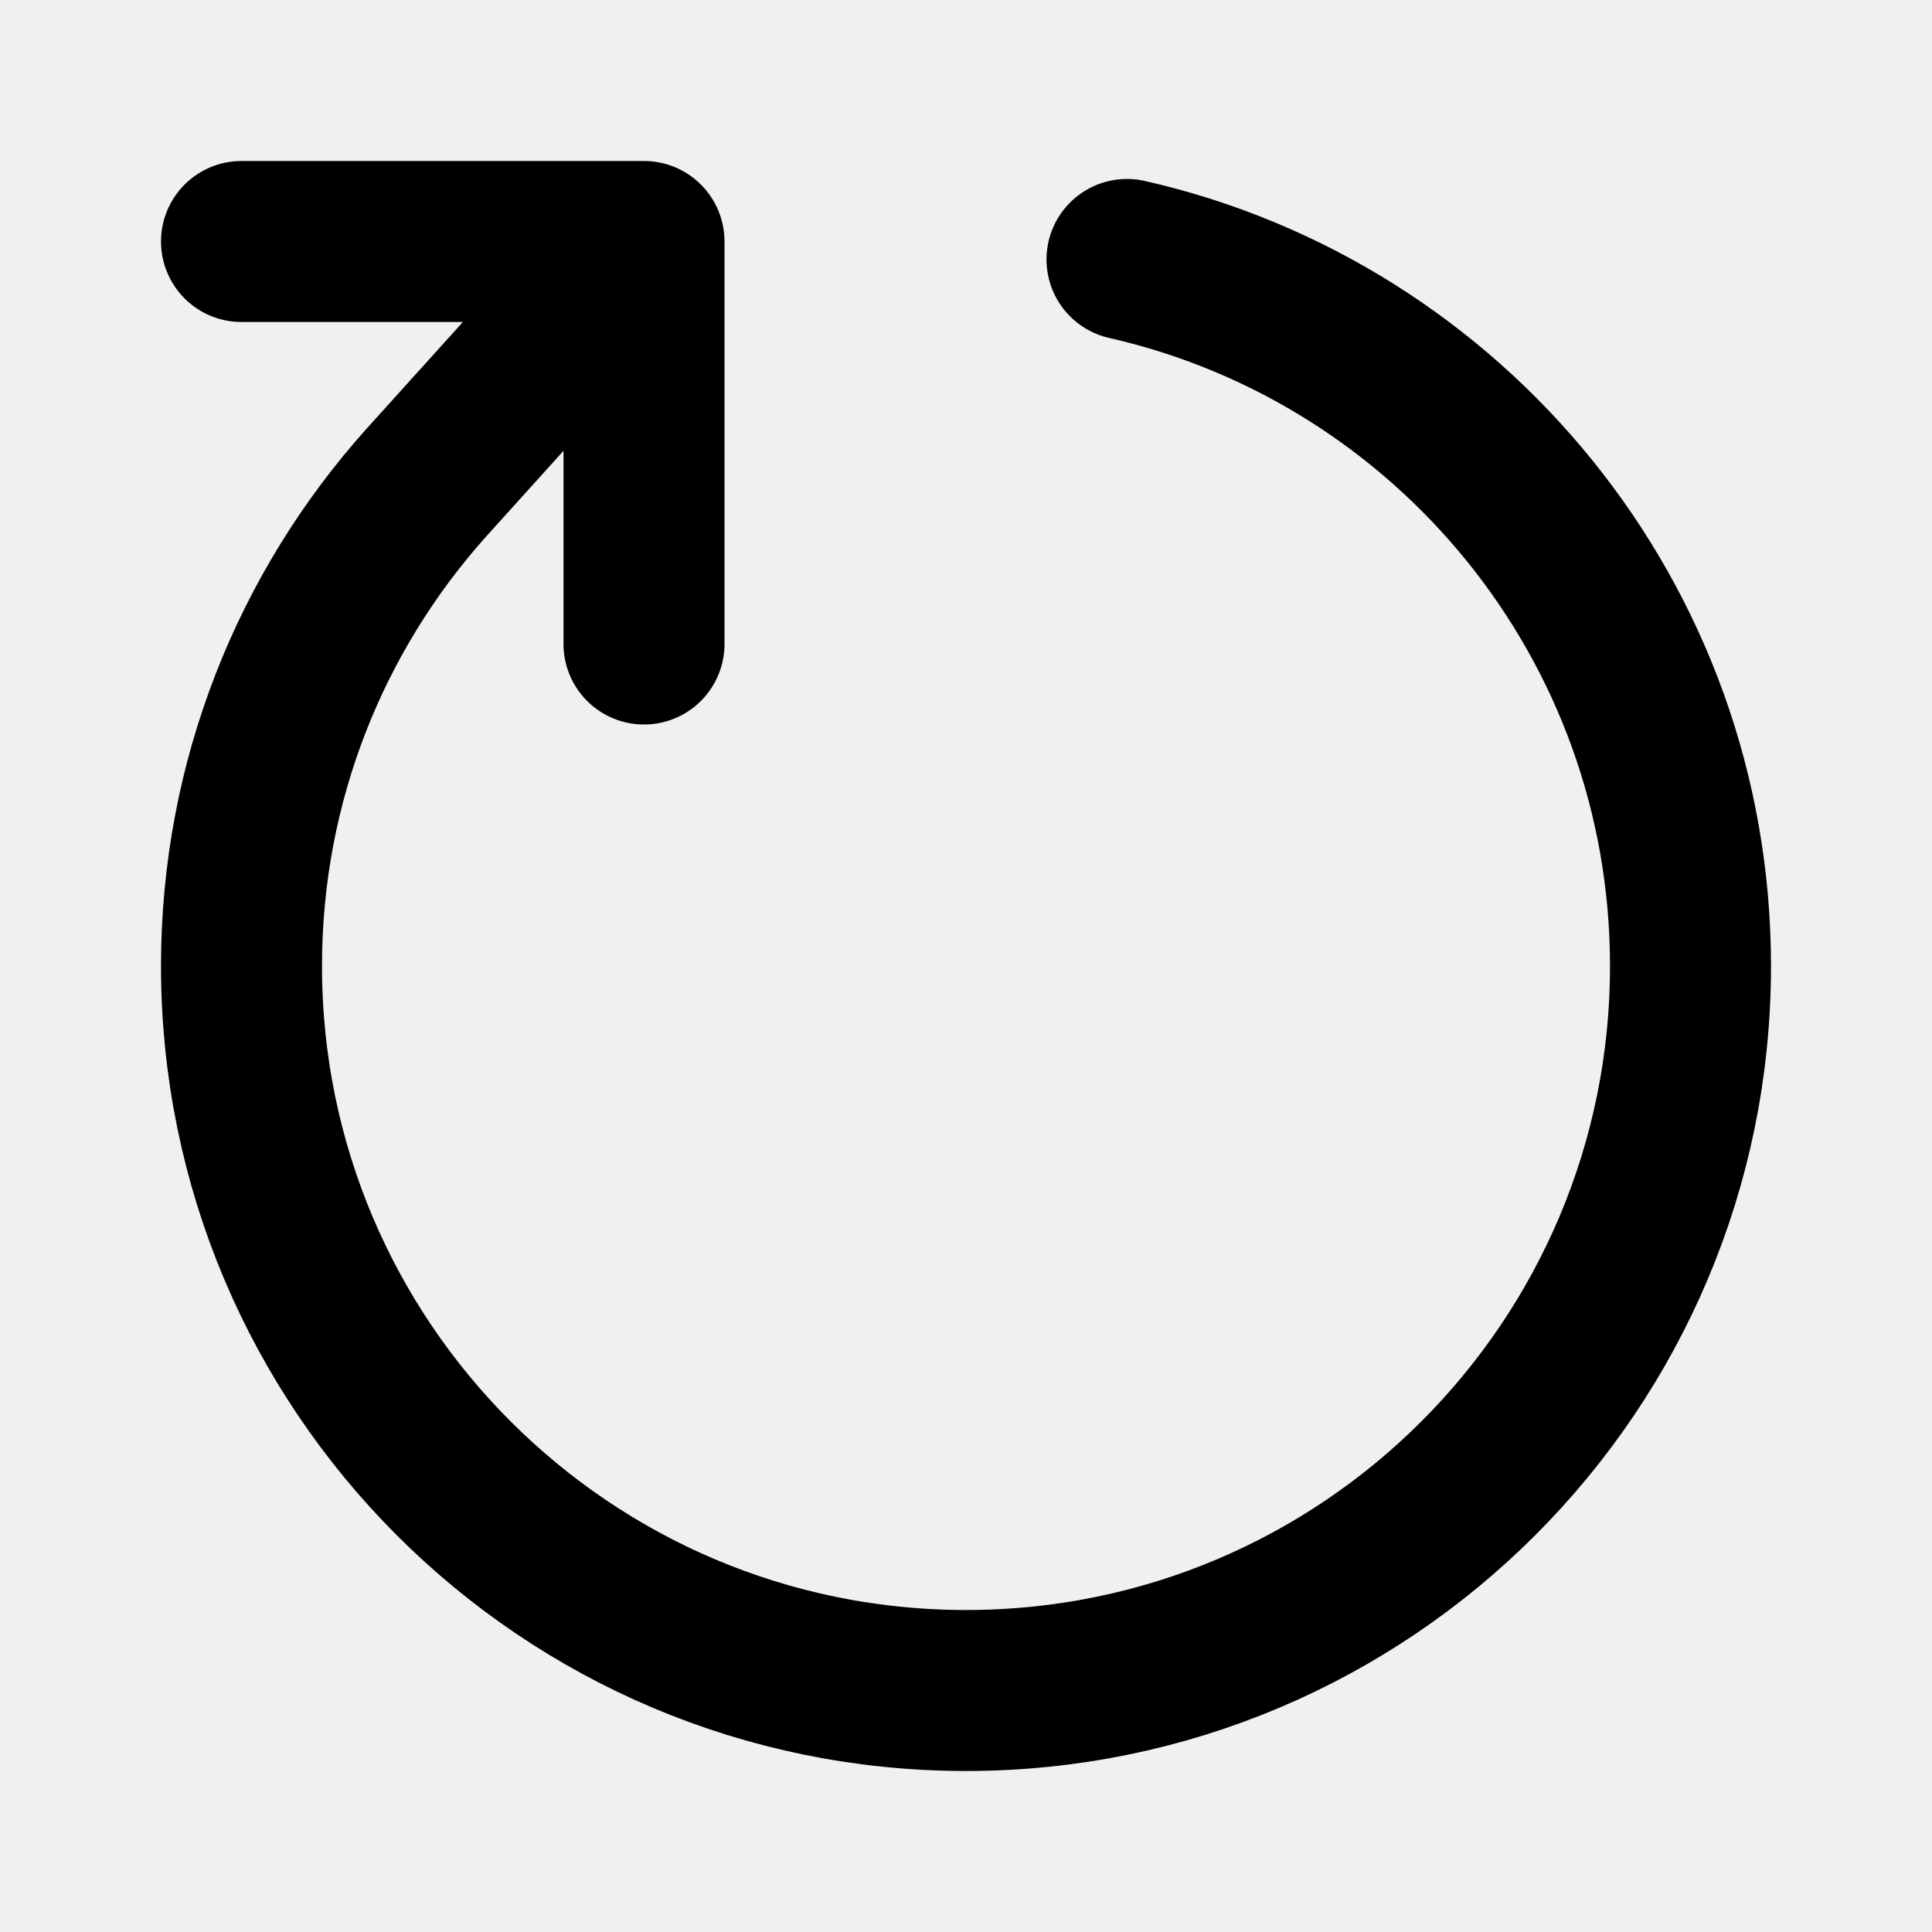
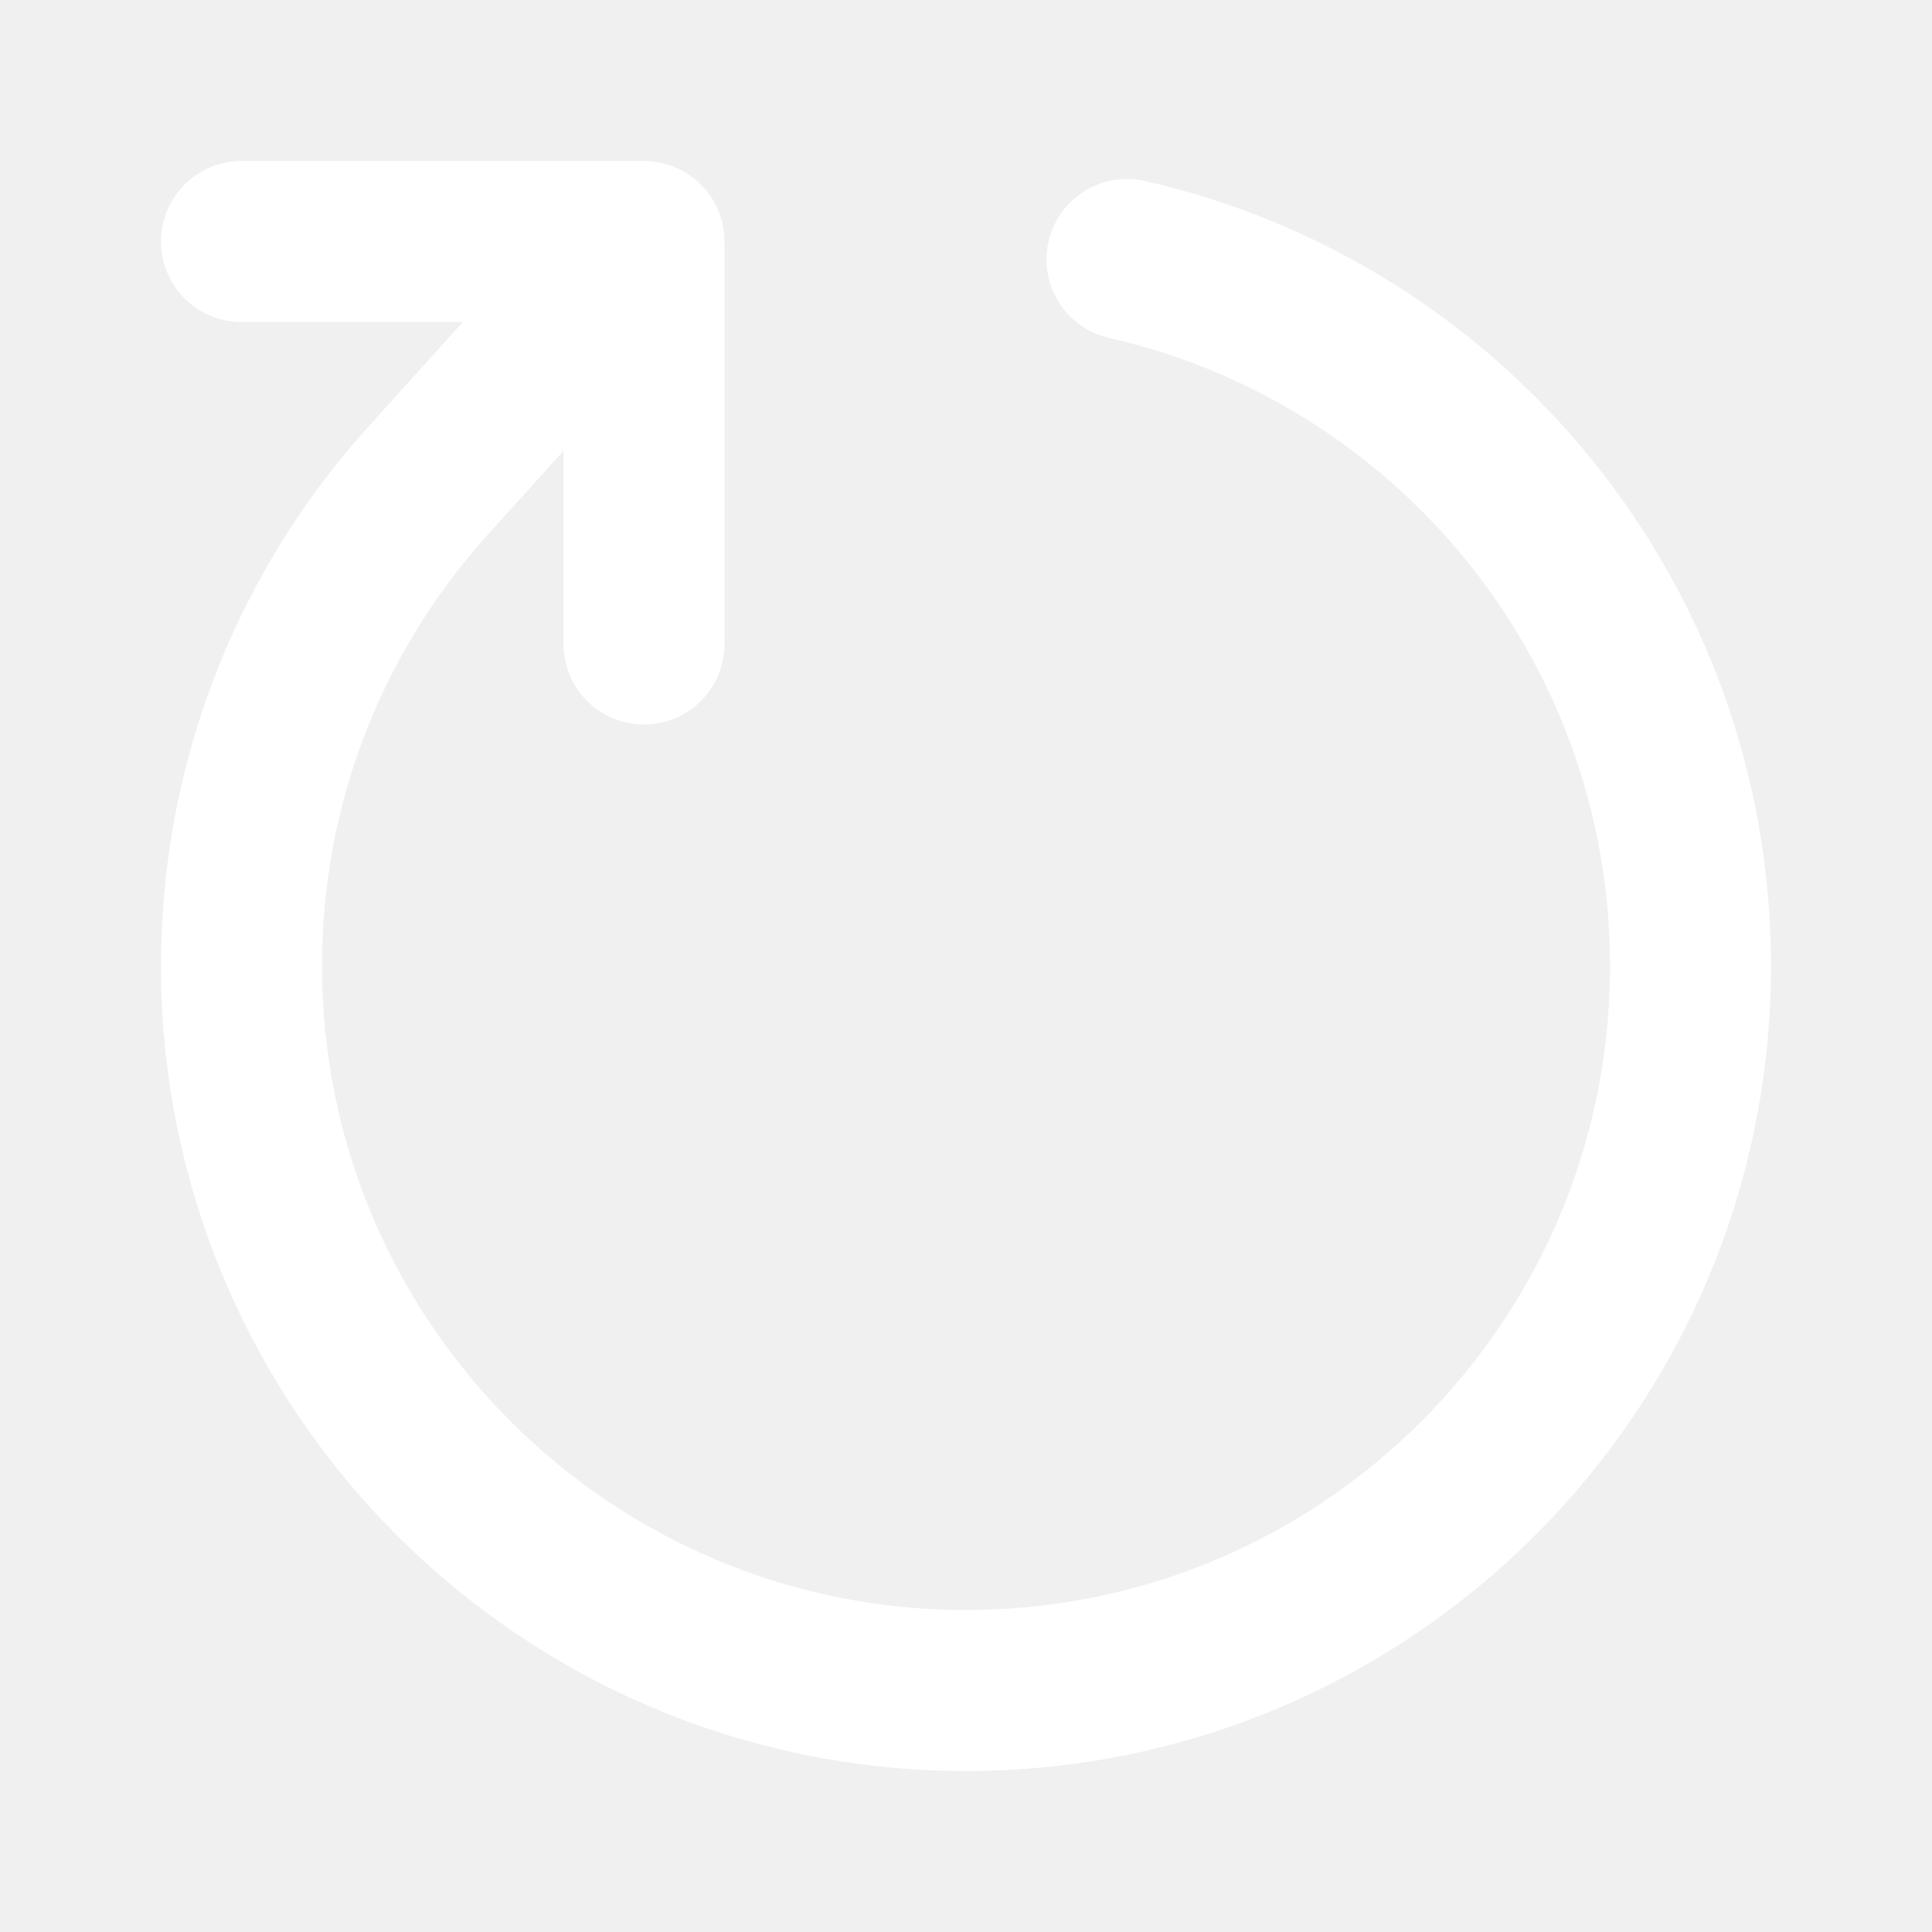
<svg xmlns="http://www.w3.org/2000/svg" width="64px" height="64px" viewBox="0 0 24 24" fill="none" transform="matrix(-1, 0, 0, 1, 0, 0)rotate(90)">
  <g id="SVGRepo_bgCarrier" stroke-width="0" />
  <g id="SVGRepo_tracerCarrier" stroke-linecap="round" stroke-linejoin="round" />
  <g id="SVGRepo_iconCarrier">
-     <path d="M3 3V8M3 8H8M3 8L6 5.292C7.592 3.867 9.695 3 12 3C16.971 3 21 7.029 21 12C21 16.971 16.971 21 12 21C7.717 21 4.132 18.008 3.223 14" stroke="#000000" stroke-width="2" stroke-linecap="round" stroke-linejoin="round" />
+     <path d="M3 3V8M3 8H8M3 8L6 5.292C7.592 3.867 9.695 3 12 3C16.971 3 21 7.029 21 12C21 16.971 16.971 21 12 21C7.717 21 4.132 18.008 3.223 14" stroke="#FFFFFF" stroke-width="2" stroke-linecap="round" stroke-linejoin="round" />
  </g>
</svg>
